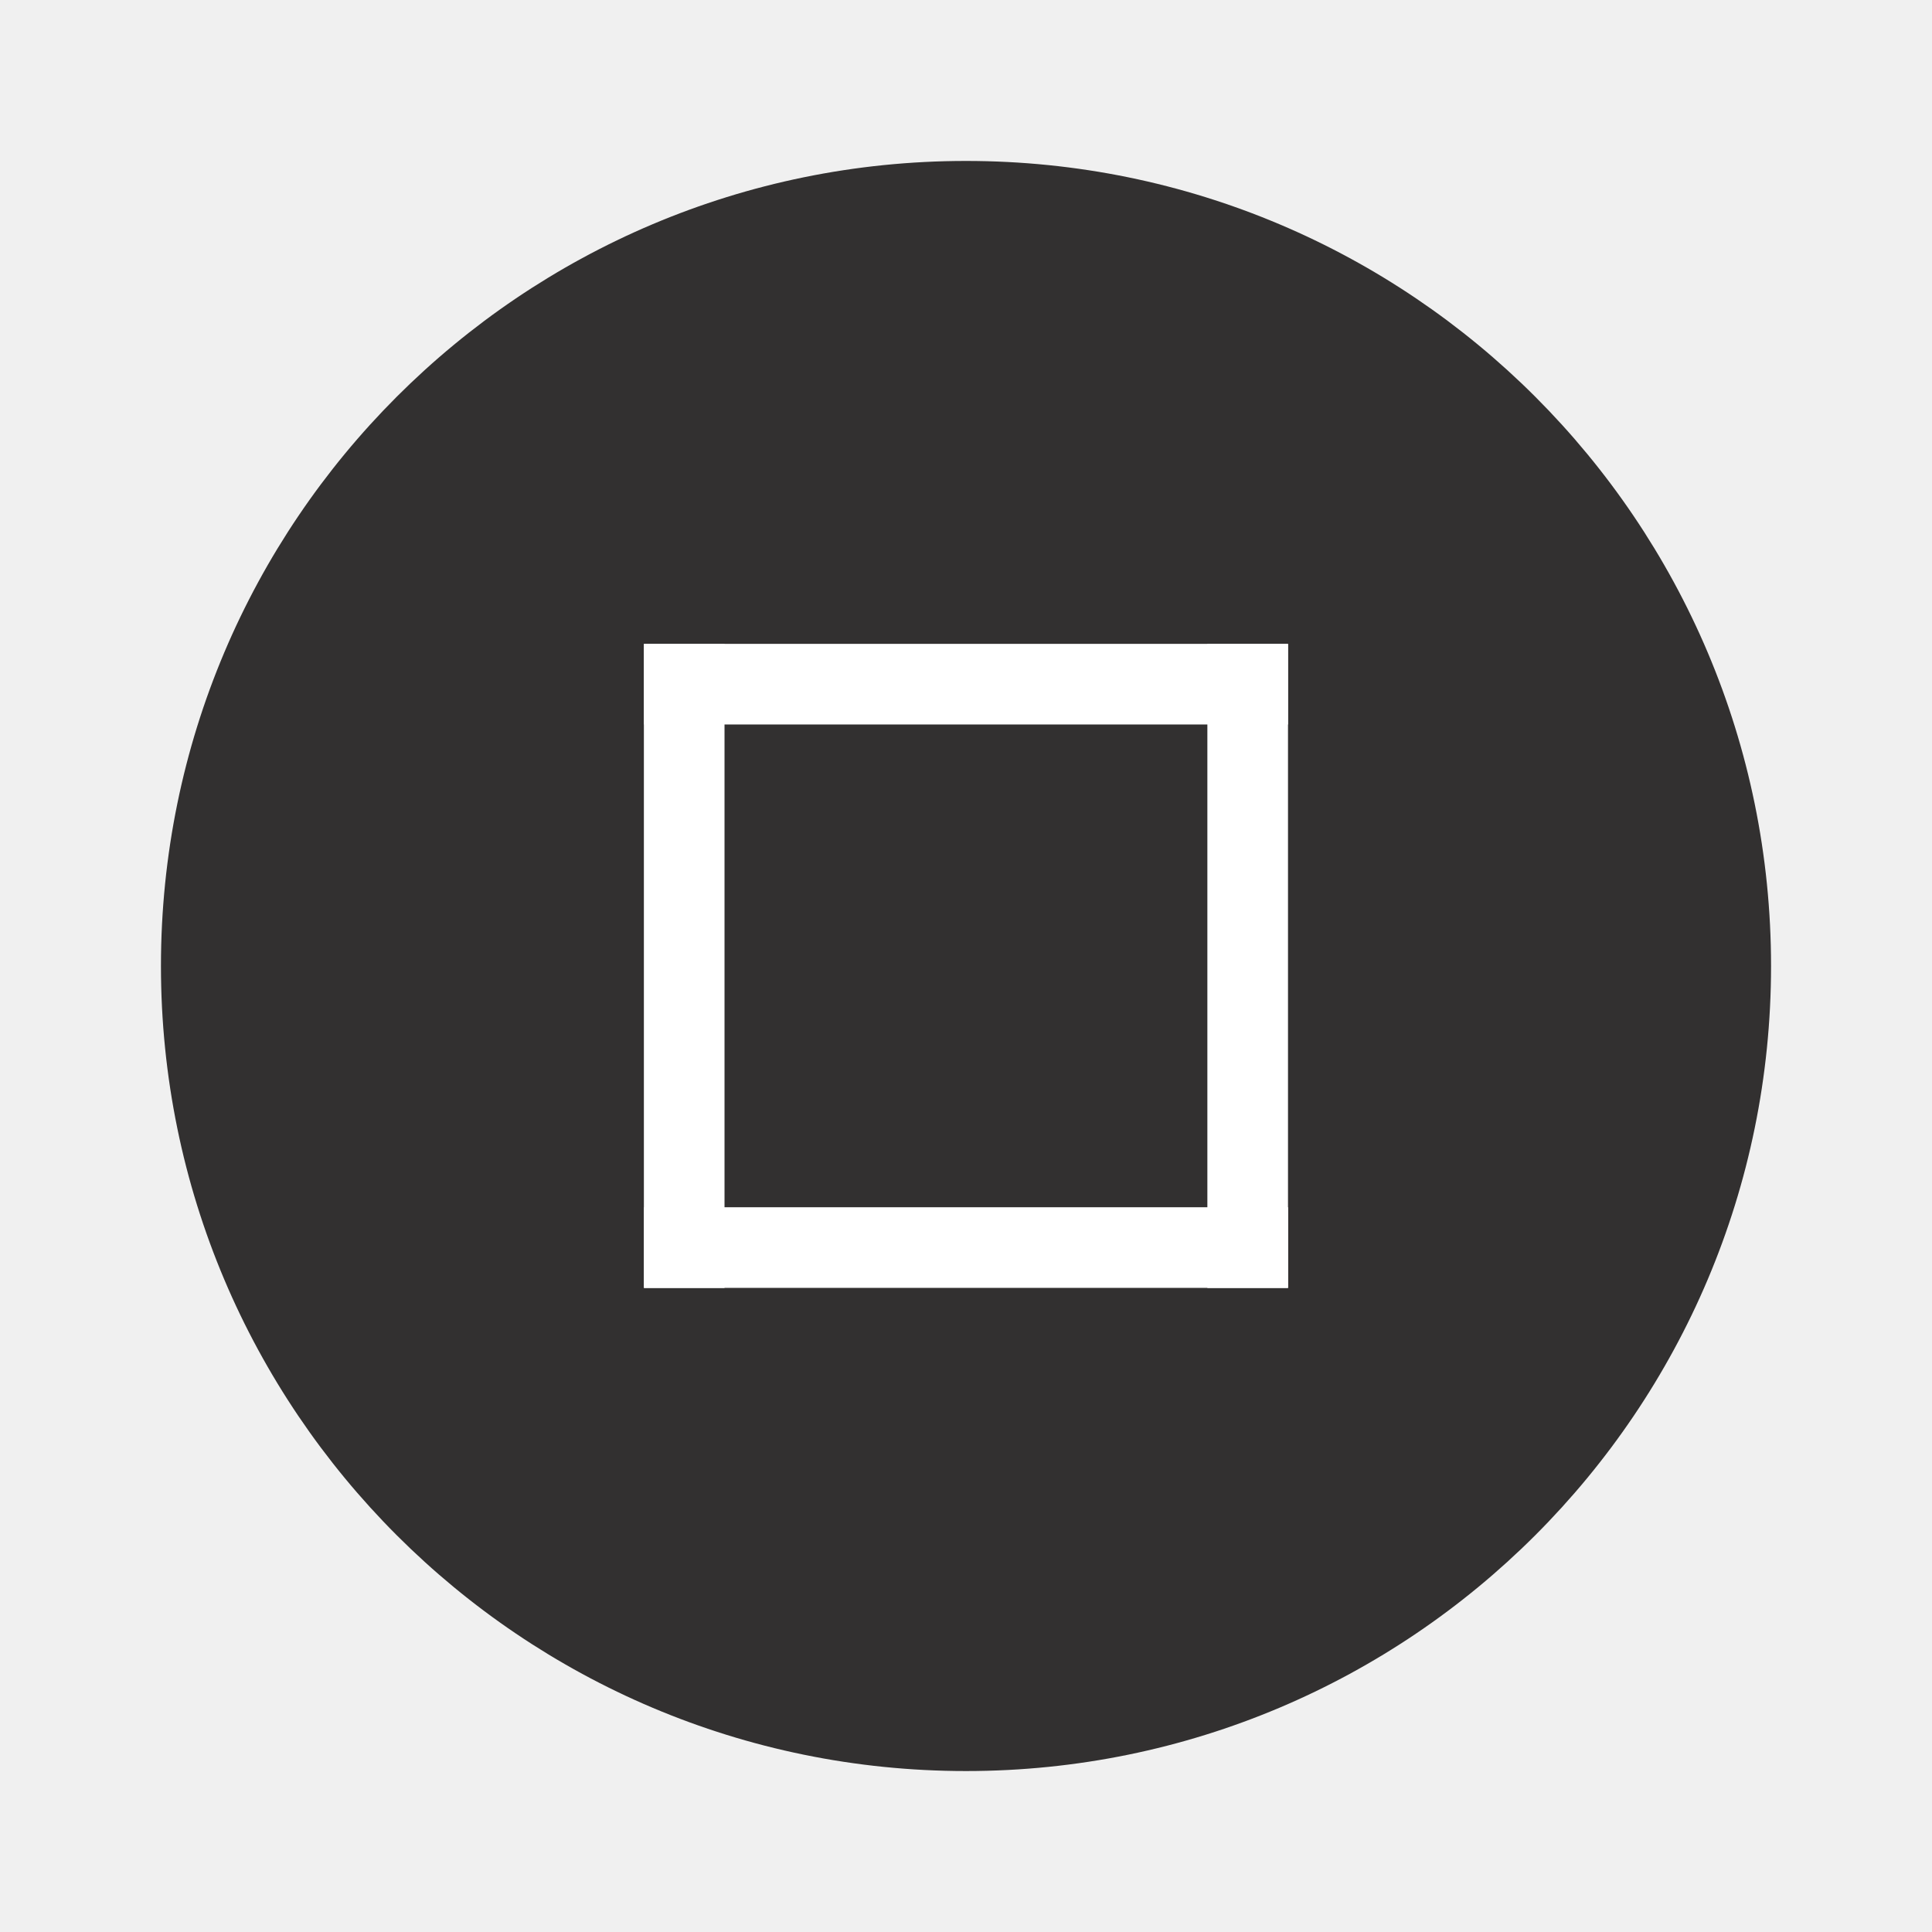
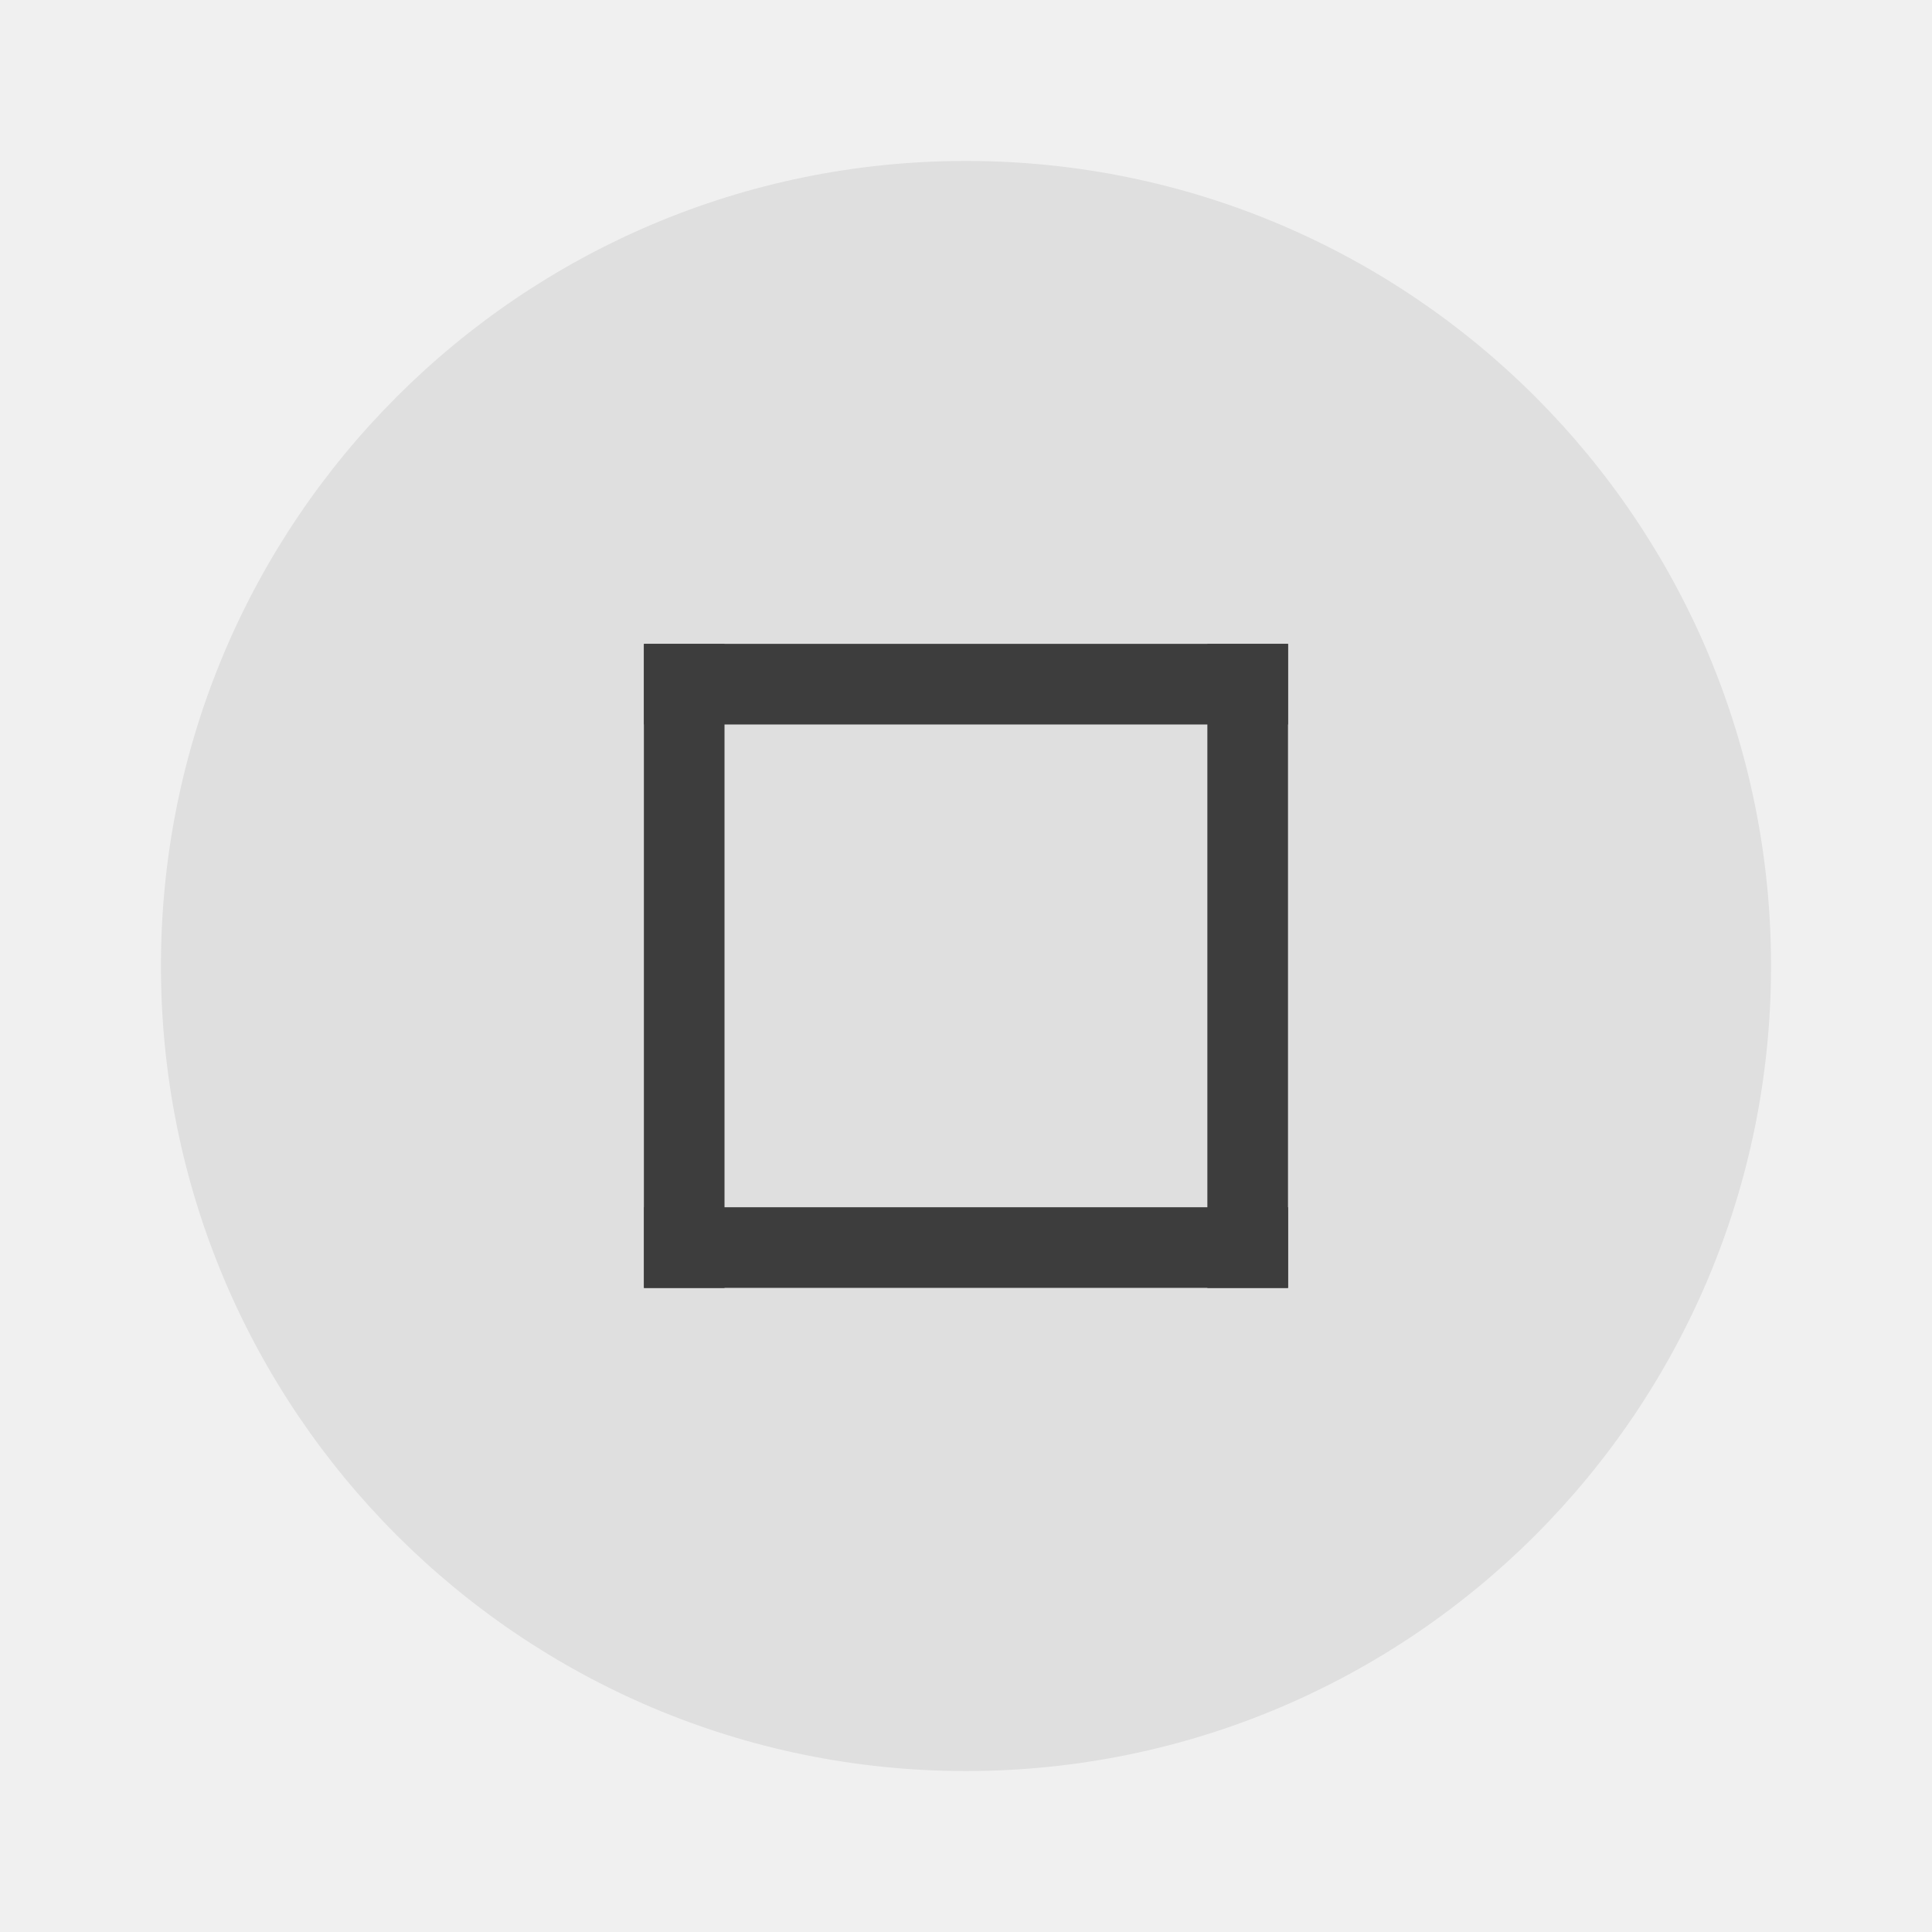
<svg xmlns="http://www.w3.org/2000/svg" width="24" height="24" version="1.1" viewBox="0 0 6.35 6.35" id="svg5275">
  <defs id="defs5279" />
  <g transform="translate(0,-290.915)" id="g5273">
-     <circle cx="3.175" cy="294.09" r="2.646" id="circle5255" style="fill:#323030;stroke-width:0.661" />
+     <circle cx="3.175" cy="294.09" r="2.646" id="circle5255" style="fill:#dfdfdf;stroke-width:0.661;fill-opacity:1" />
    <g id="g115">
      <g transform="matrix(0.56569,-0.70711,0.56569,0.70711,-164.8397,88.637)" id="g5259">
-         <rect transform="rotate(-45)" x="-206.51" y="208.694" width="0.265" height="2.646" id="rect5257" style="fill:#ffffff;stroke-width:0.197" />
+         <rect transform="rotate(-45)" x="-206.51" y="208.694" width="0.265" height="2.646" id="rect5257" style="fill:#3D3D3D;stroke-width:0.197" />
      </g>
      <g transform="matrix(-0.70711,-0.5656925,0.70711,-0.5656925,-202.5476,462.1024)" id="g5263">
-         <rect transform="rotate(-45)" x="-206.78" y="208.69" width="0.265" height="2.646" id="rect5261" style="fill:#ffffff;stroke-width:0.197" />
+         <rect transform="rotate(-45)" x="-206.78" y="208.69" width="0.265" height="2.646" id="rect5261" style="fill:#3D3D3D;stroke-width:0.197" />
      </g>
      <g transform="matrix(-0.7071157,-0.5656925,0.7071157,-0.5656925,-204.4013,462.1024)" id="g5267">
-         <rect transform="rotate(-45)" x="-206.78" y="208.69" width="0.265" height="2.646" id="rect5265" style="fill:#ffffff;stroke-width:0.197" />
+         <rect transform="rotate(-45)" x="-206.78" y="208.69" width="0.265" height="2.646" id="rect5265" style="fill:#3D3D3D;stroke-width:0.197" />
      </g>
      <g transform="matrix(0.56569,-0.70711,0.56569,0.70711,-164.8367,86.51527)" id="g5271">
-         <rect transform="rotate(-45)" x="-206.78" y="208.69" width="0.265" height="2.646" id="rect5269" style="fill:#ffffff;stroke-width:0.197" />
+         <rect transform="rotate(-45)" x="-206.78" y="208.69" width="0.265" height="2.646" id="rect5269" style="fill:#3D3D3D;stroke-width:0.197" />
      </g>
    </g>
  </g>
</svg>
